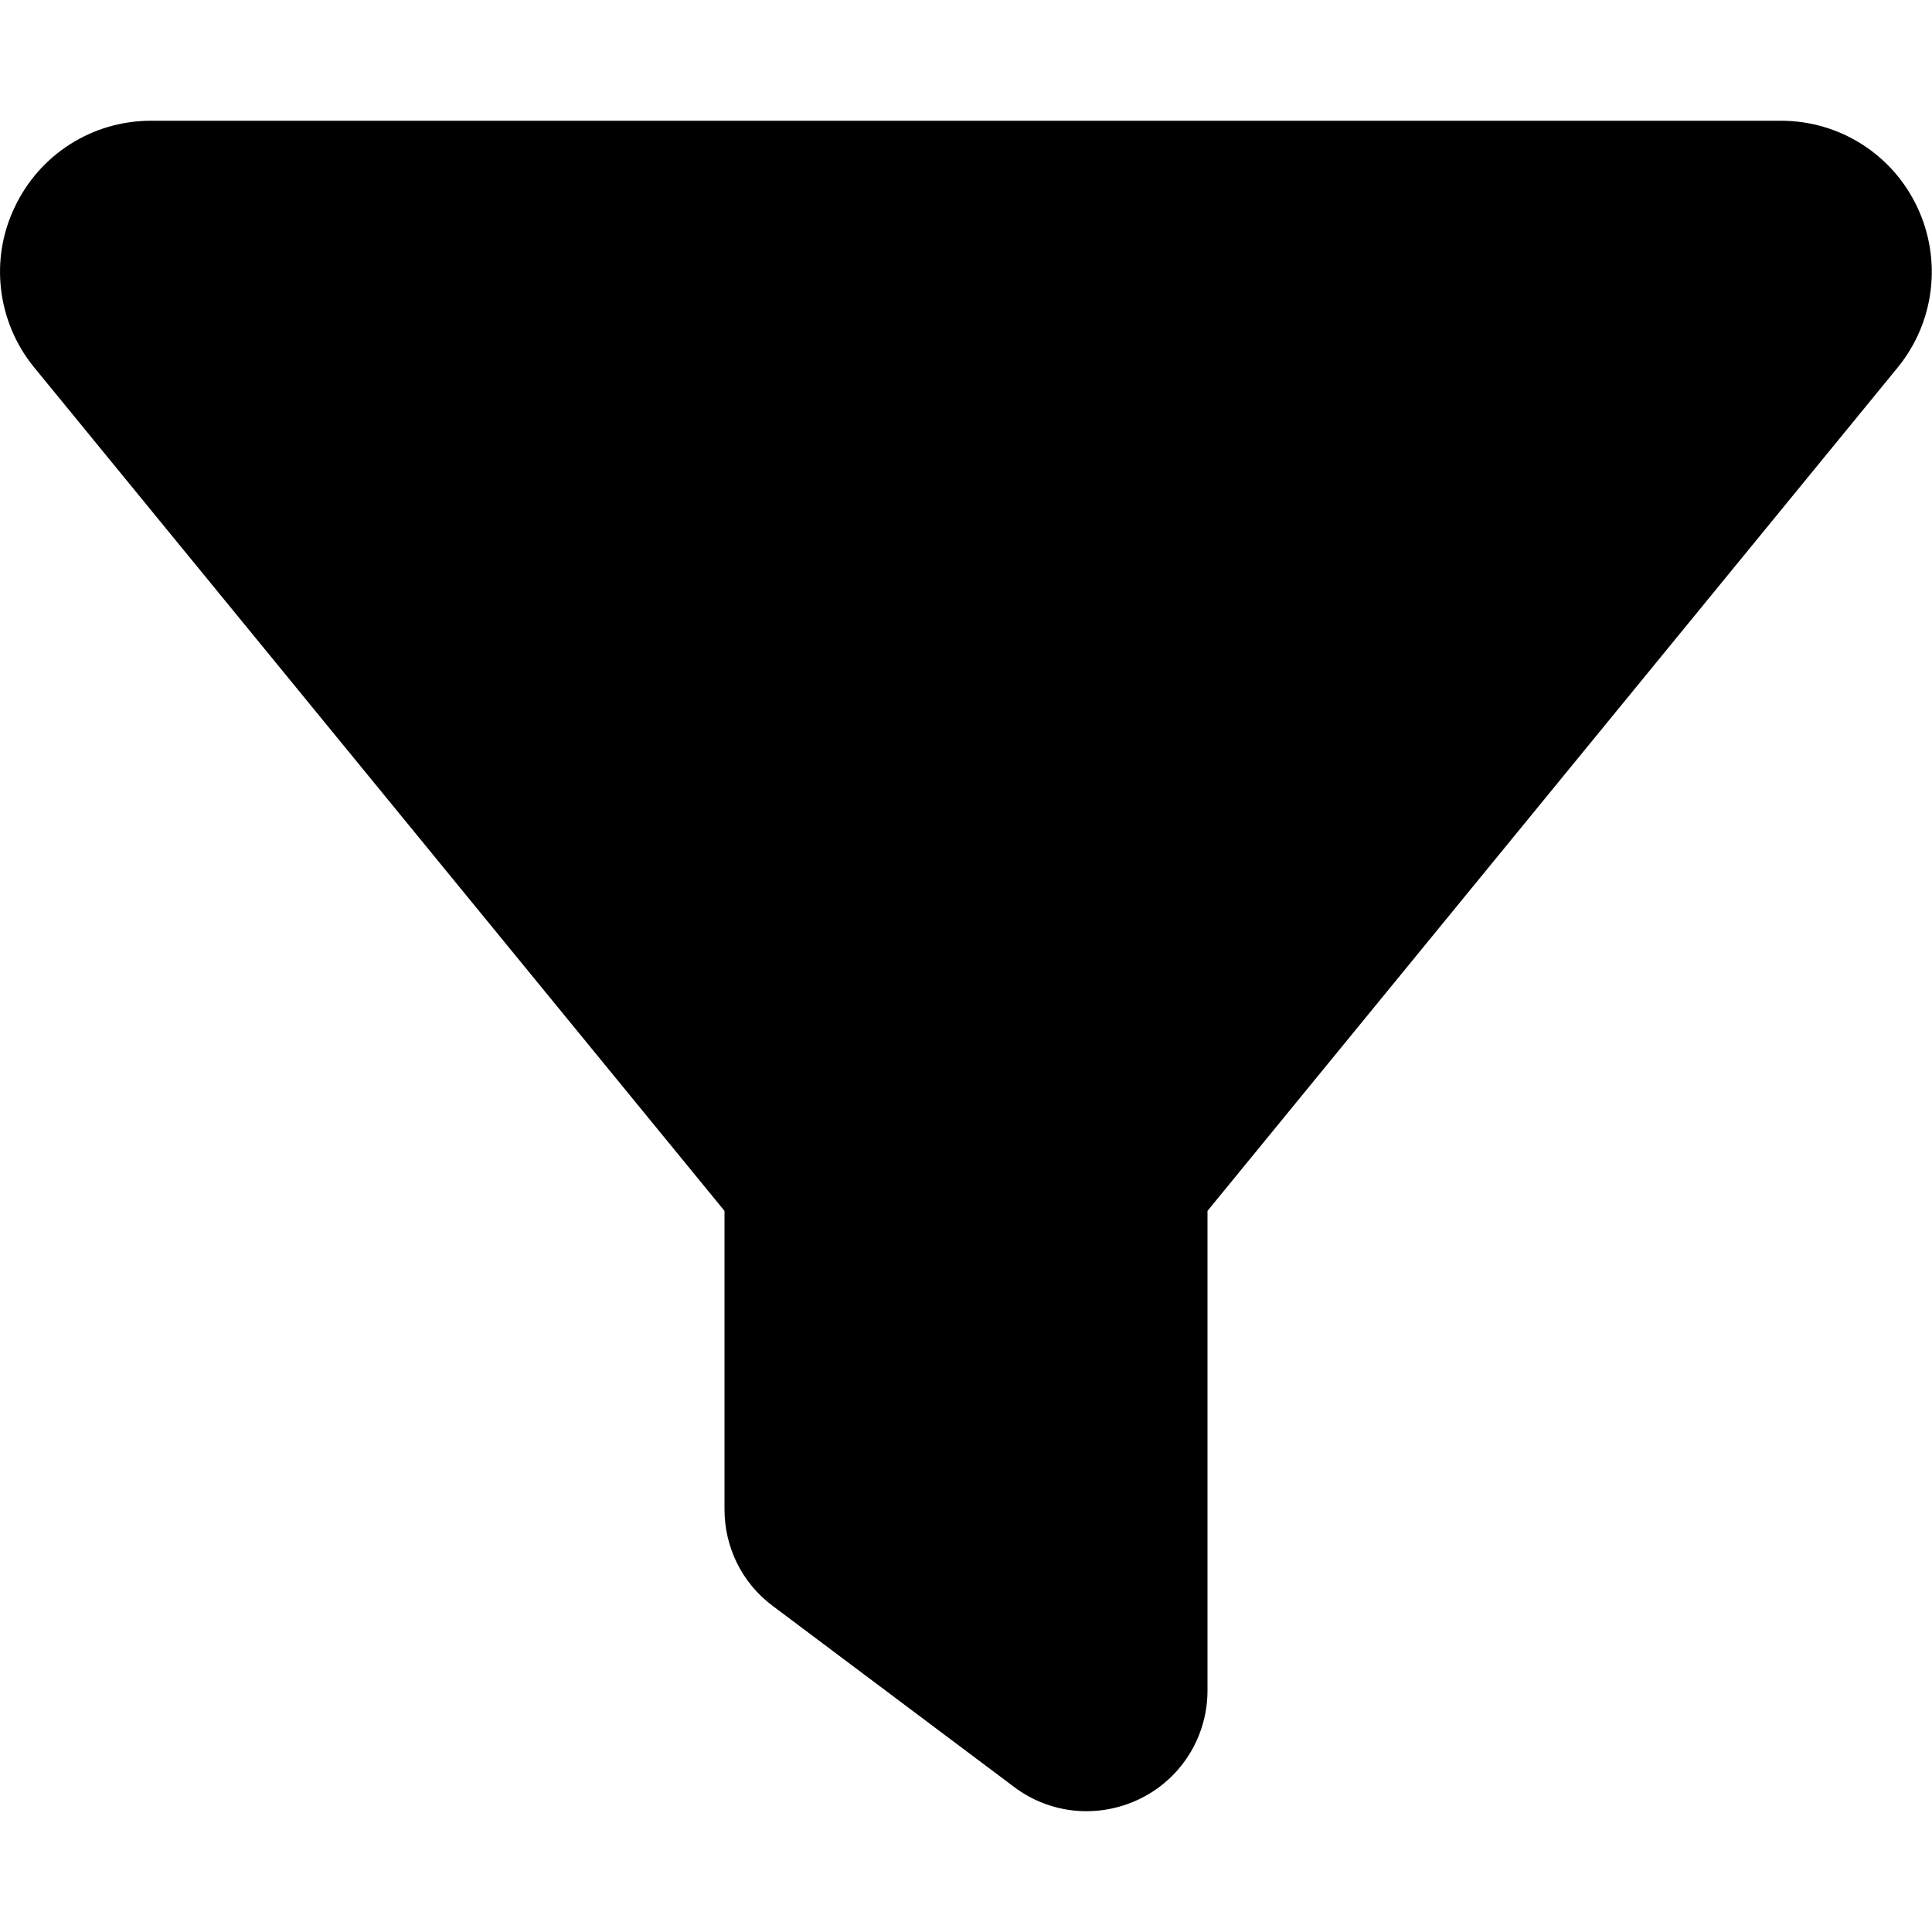
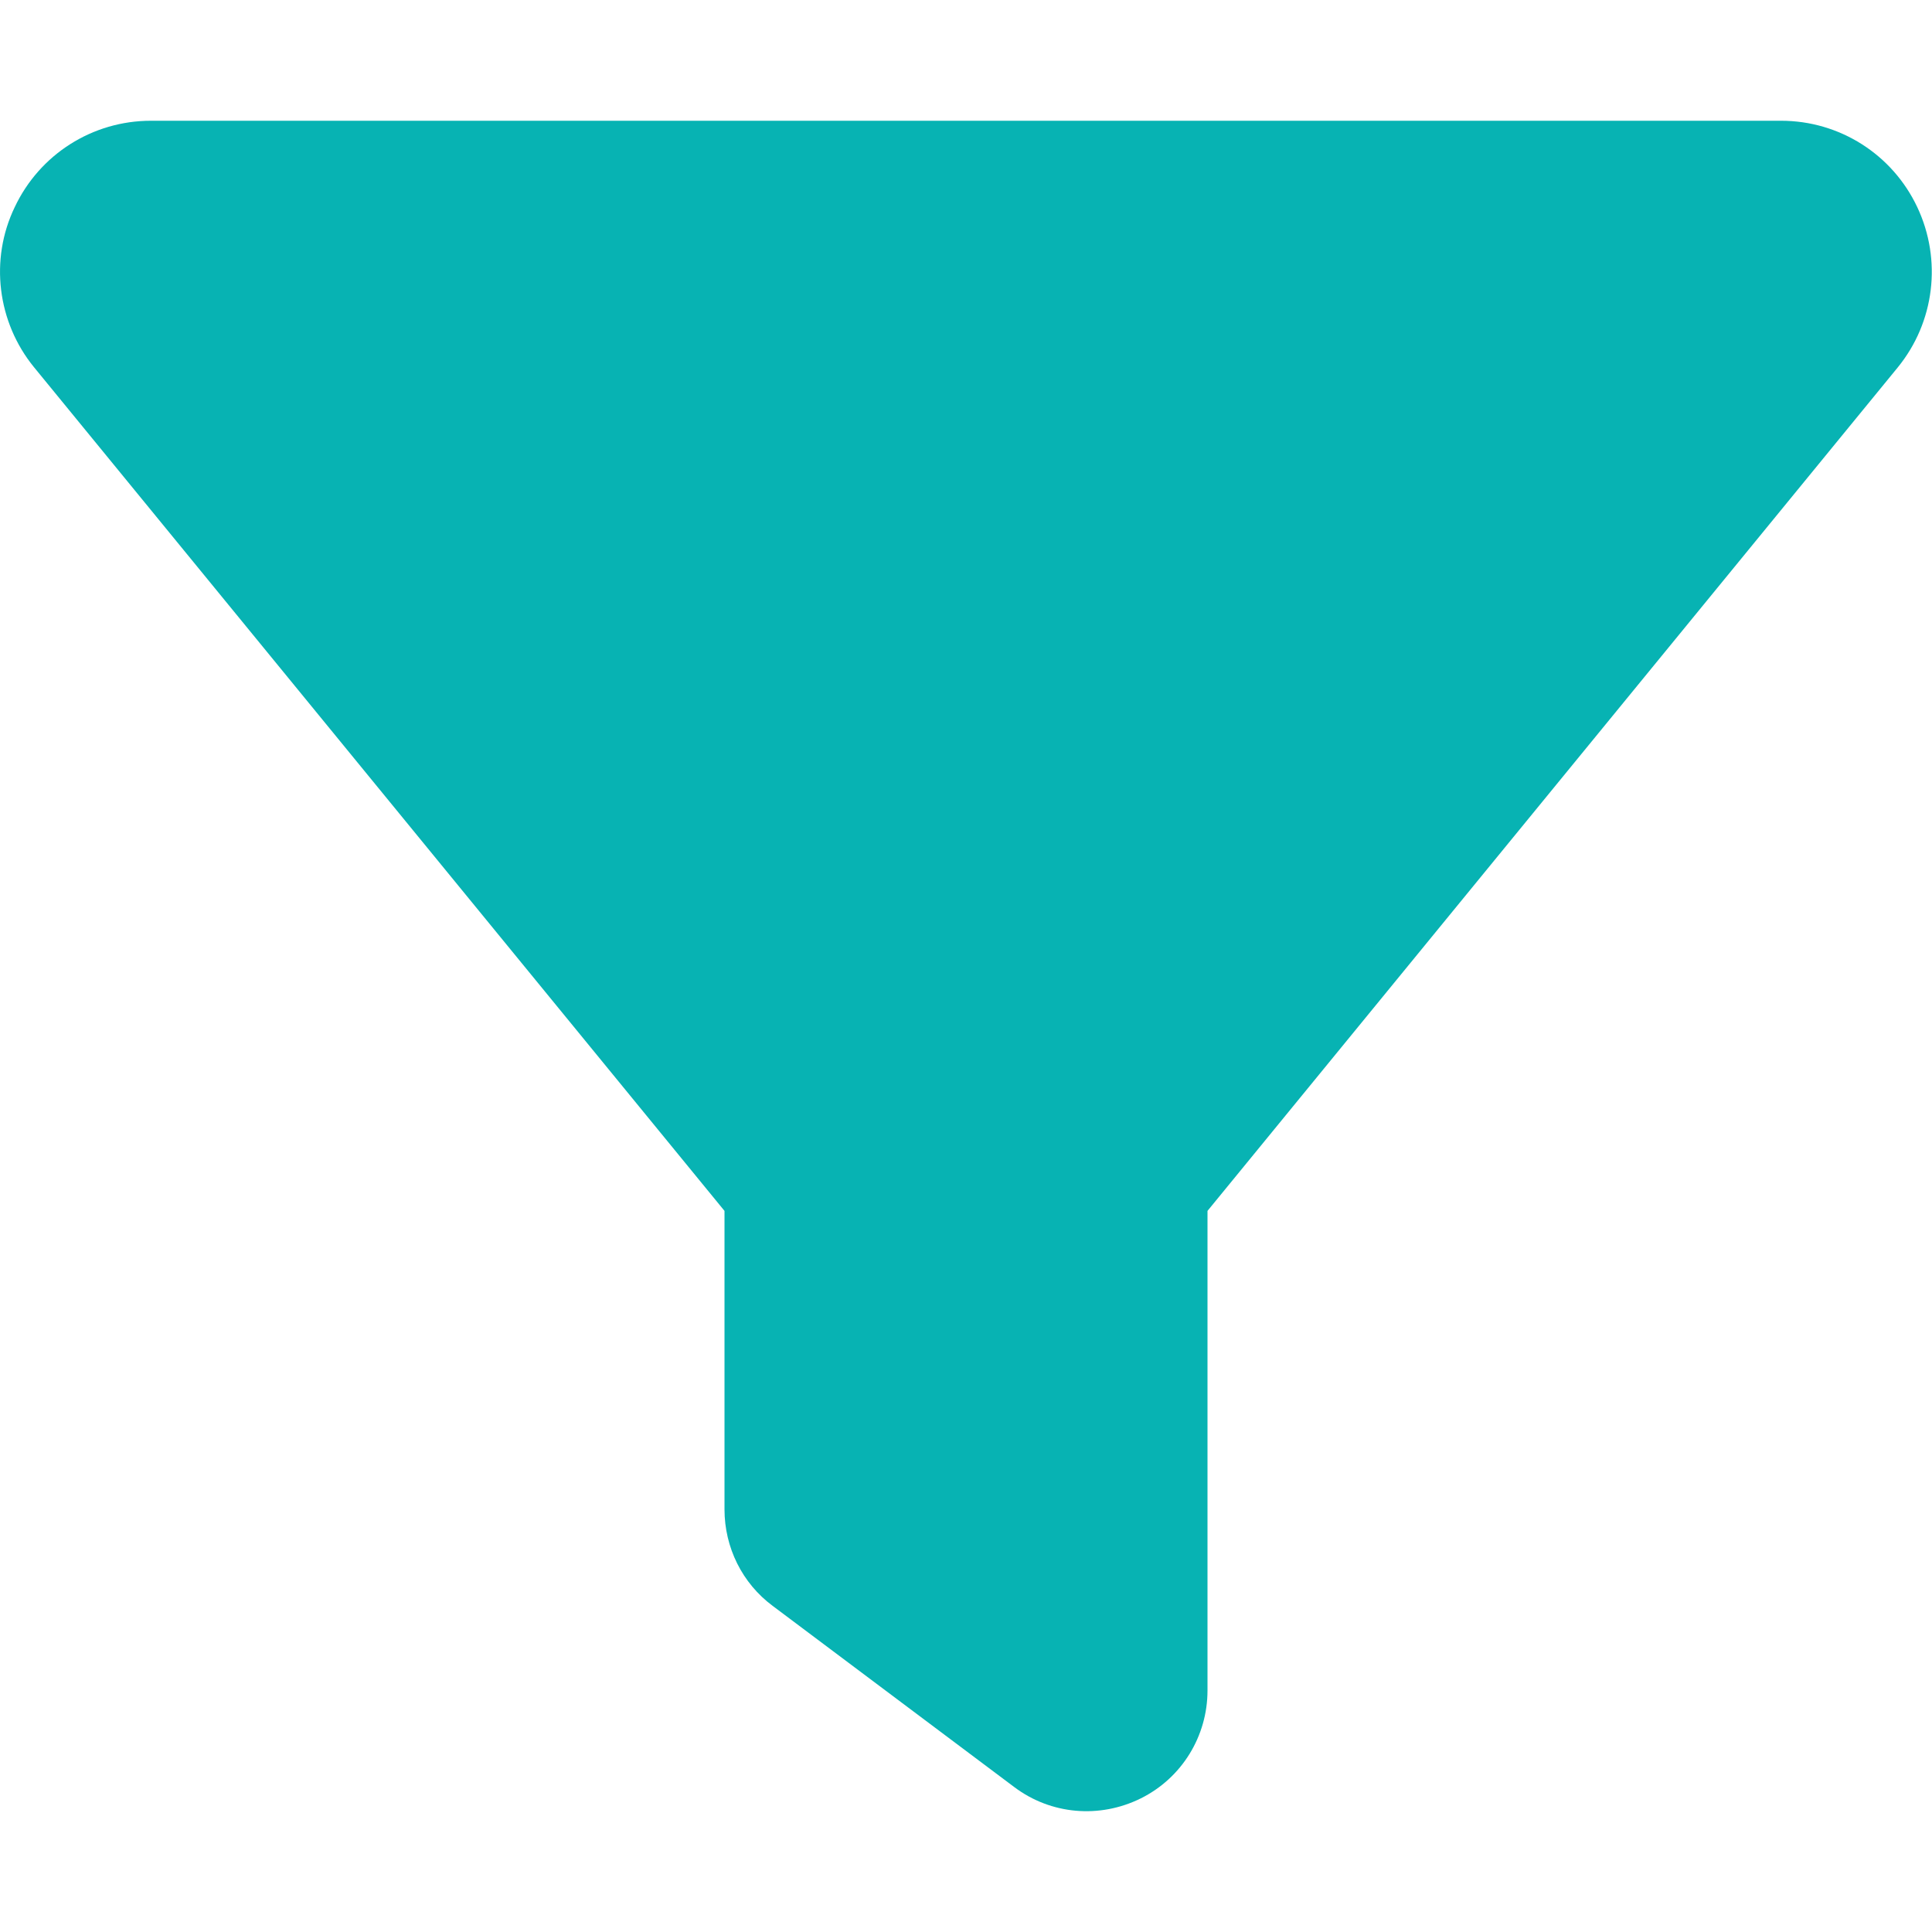
- <svg xmlns="http://www.w3.org/2000/svg" viewBox="0 0 512 512">
+ <svg xmlns="http://www.w3.org/2000/svg" viewBox="0 0 512 512" fill="#07B3B3">
  <path d="M3.9 54.9C10.5 40.9 24.5 32 40 32H472c15.5 0 29.5 8.9 36.1 22.9s4.6 30.5-5.2 42.5L320 320.9V448c0 12.1-6.8 23.2-17.7 28.6s-23.8 4.3-33.5-3l-64-48c-8.1-6-12.8-15.5-12.8-25.6V320.9L9 97.3C-.7 85.4-2.8 68.8 3.9 54.9z" />
</svg>
